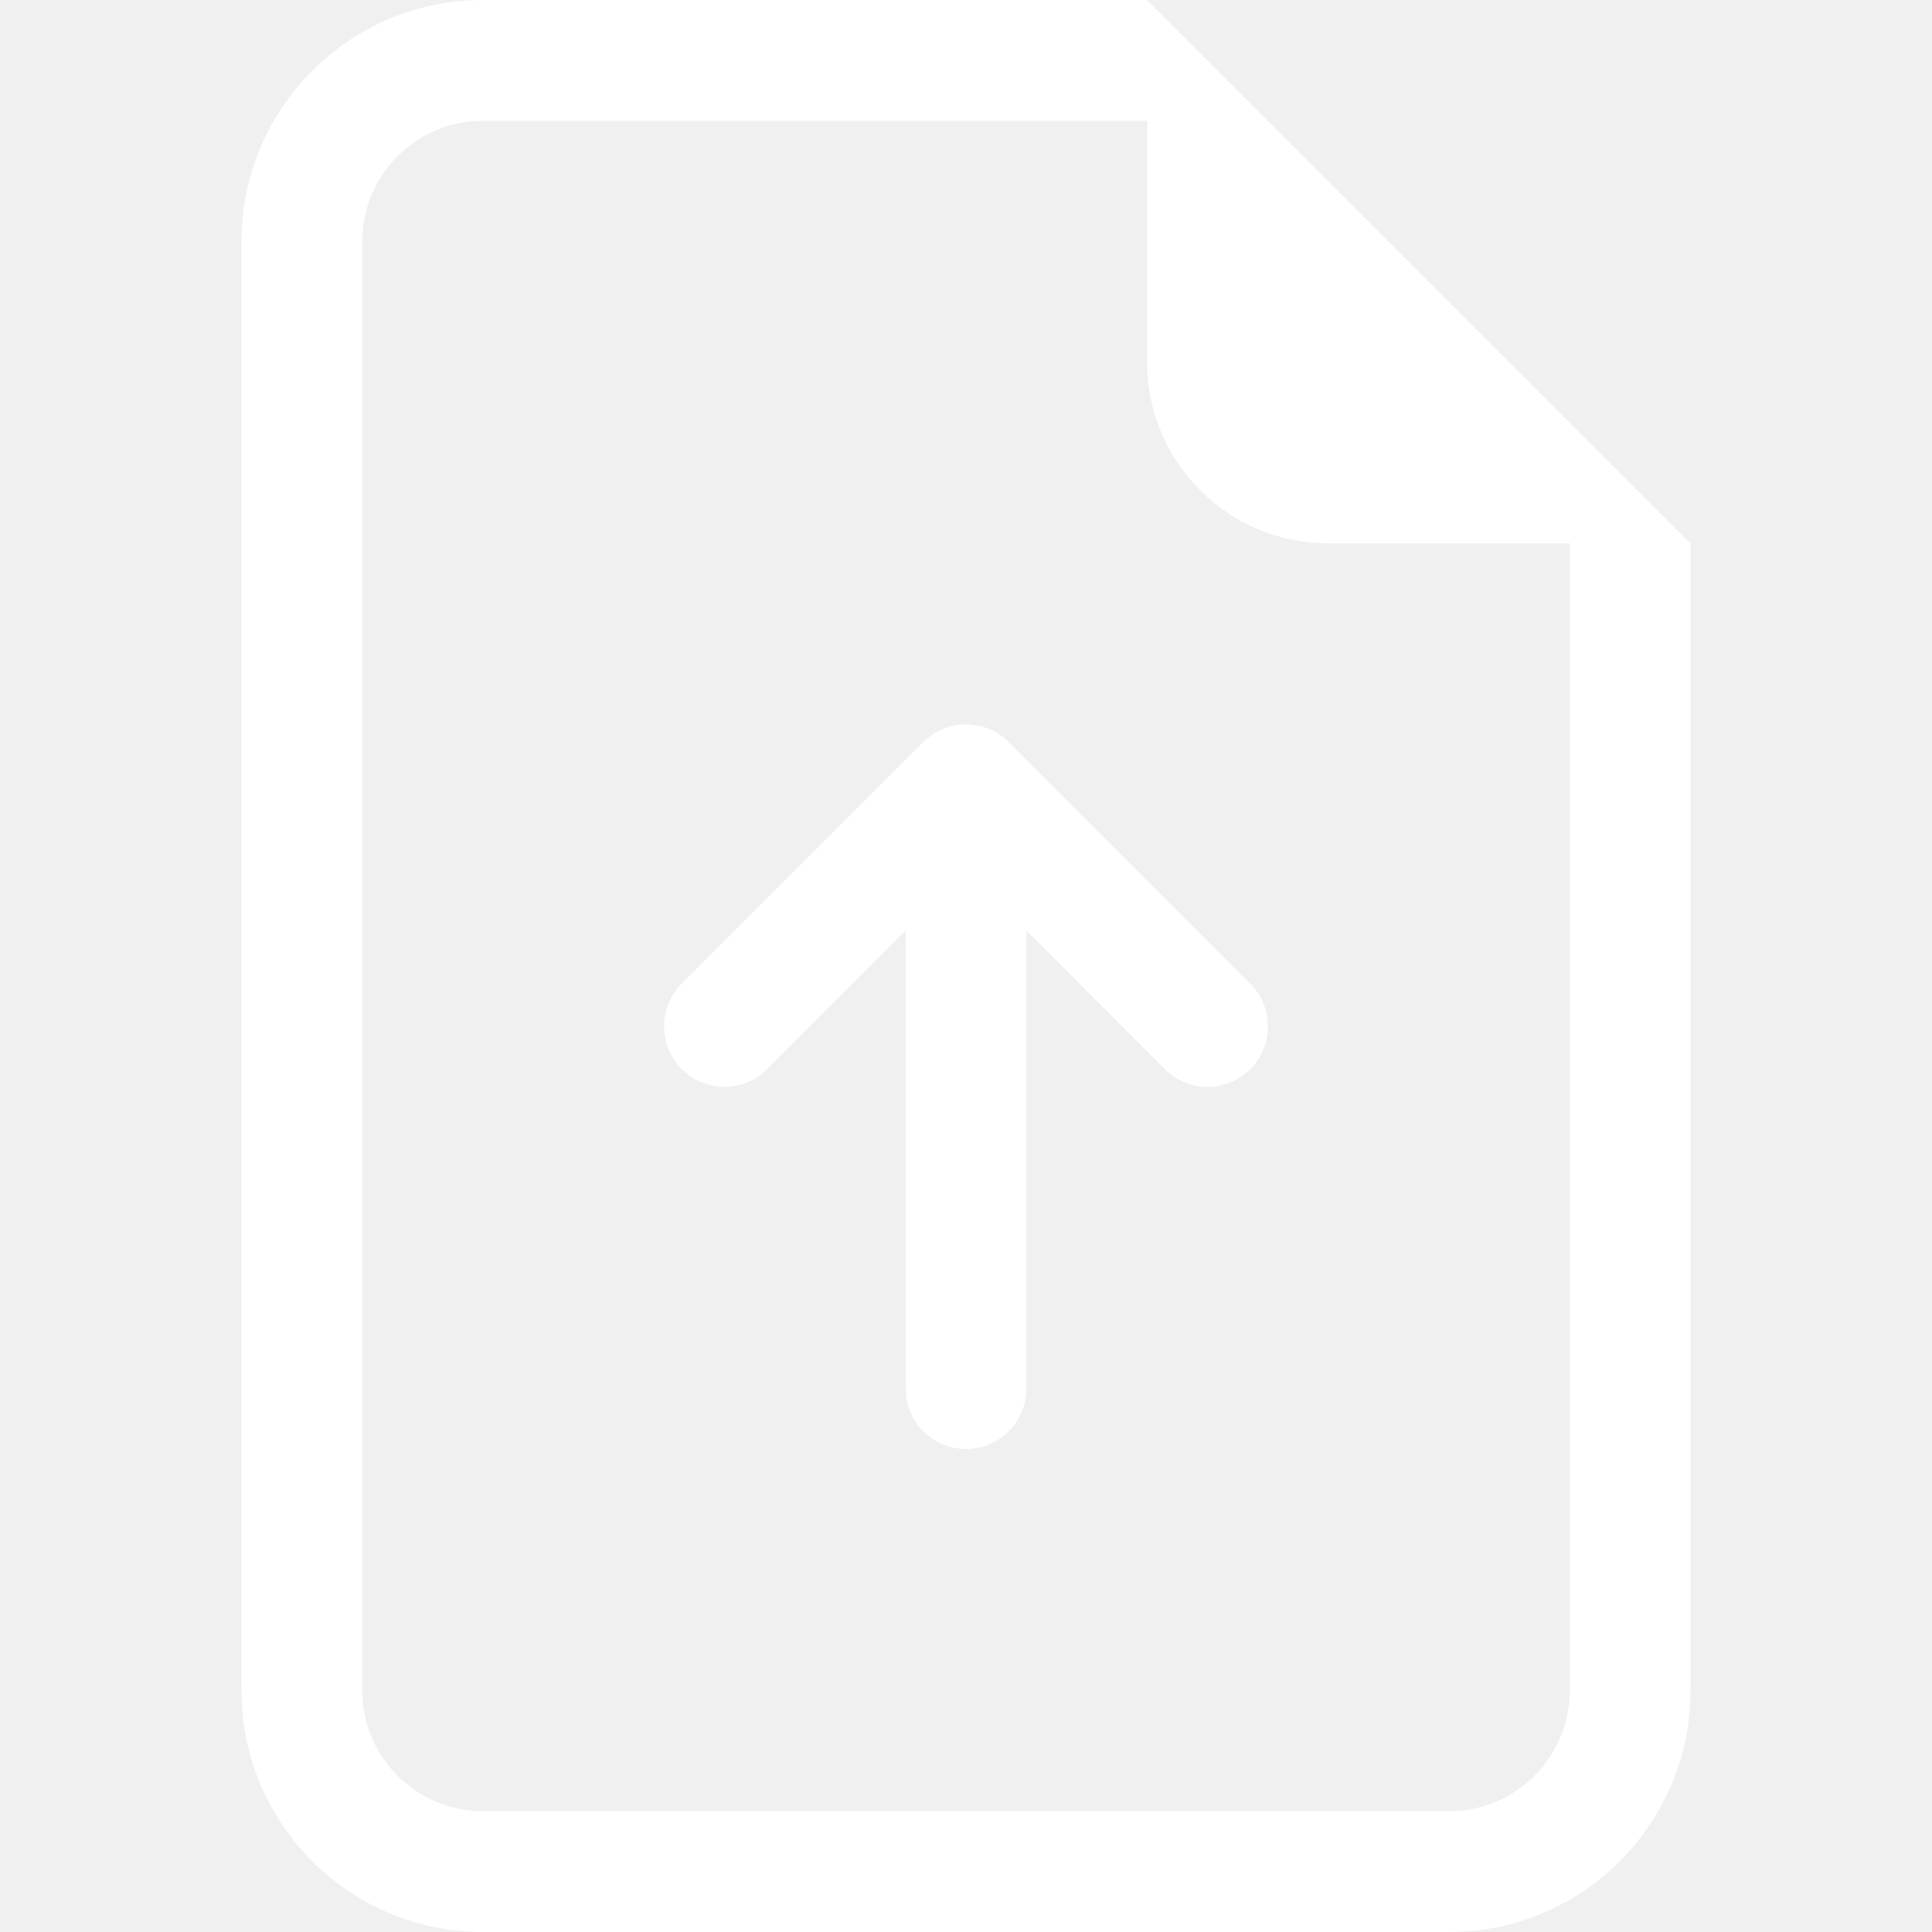
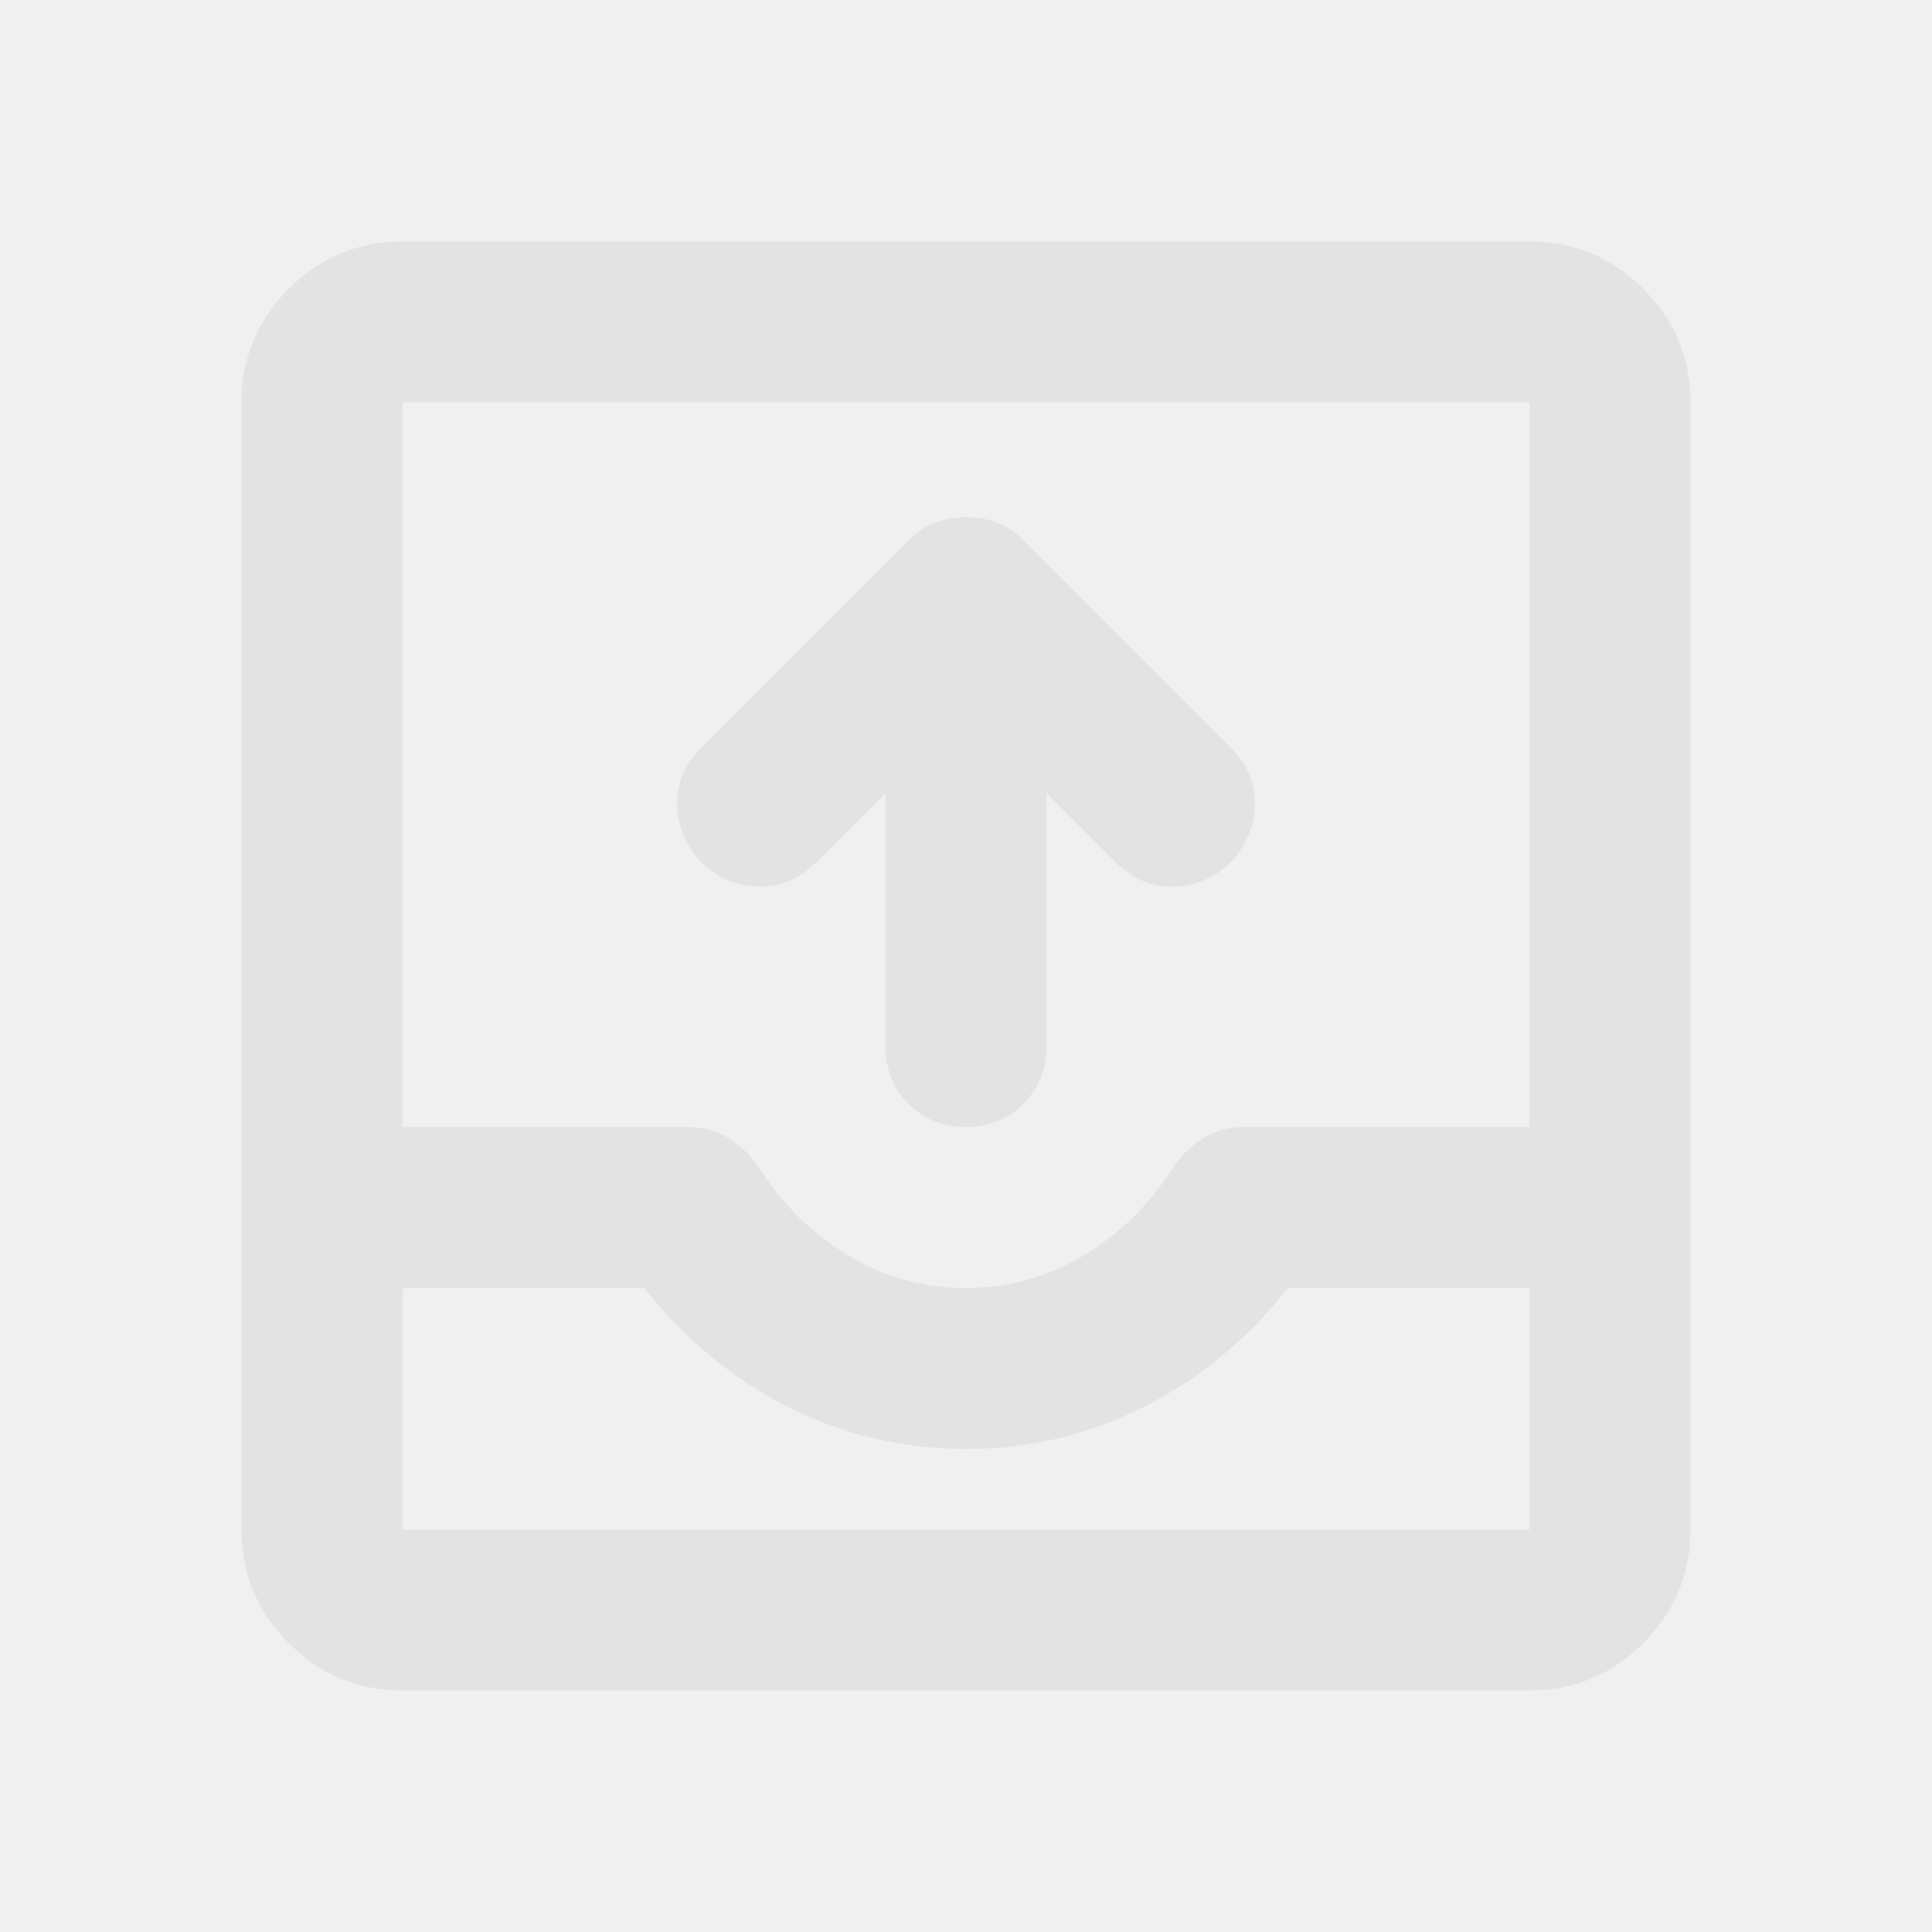
- <svg xmlns="http://www.w3.org/2000/svg" width="16" height="16" fill="#ffffff" class="bi bi-file-earmark-arrow-up" viewBox="0 0 16 16">
-   <path d="M8.5 11.5a.5.5 0 0 1-1 0V7.707L6.354 8.854a.5.5 0 1 1-.708-.708l2-2a.5.5 0 0 1 .708 0l2 2a.5.5 0 0 1-.708.708L8.5 7.707z" />
-   <path d="M14 14V4.5L9.5 0H4a2 2 0 0 0-2 2v12a2 2 0 0 0 2 2h8a2 2 0 0 0 2-2M9.5 3A1.5 1.5 0 0 0 11 4.5h2V14a1 1 0 0 1-1 1H4a1 1 0 0 1-1-1V2a1 1 0 0 1 1-1h5.5z" />
+ <svg xmlns="http://www.w3.org/2000/svg" height="24px" viewBox="0 -960 960 960" width="24px" fill="#e3e3e3">
+   <path d="m440-566-35 35q-12 12-28.5 11.5T348-532q-11-12-11.5-28t11.5-28l104-104q6-6 13-8.5t15-2.5q8 0 15 2.5t13 8.5l104 104q12 12 11.5 28T612-532q-12 12-28.5 12.5T555-531l-35-35v126q0 17-11.5 28.5T480-400q-17 0-28.5-11.5T440-440v-126ZM200-120q-33 0-56.5-23.5T120-200v-560q0-33 23.5-56.5T200-840h560q33 0 56.5 23.5T840-760v560q0 33-23.5 56.5T760-120H200Zm0-80h560v-120H640q-30 38-71.5 59T480-240q-47 0-88.5-21T320-320H200v120Zm280-120q32 0 59-16.5t44-43.5q6-9 15-14.5t20-5.5h142v-360H200v360h142q11 0 20 5.5t15 14.5q17 27 44 43.5t59 16.5ZM200-200h560-560Z" />
</svg>
